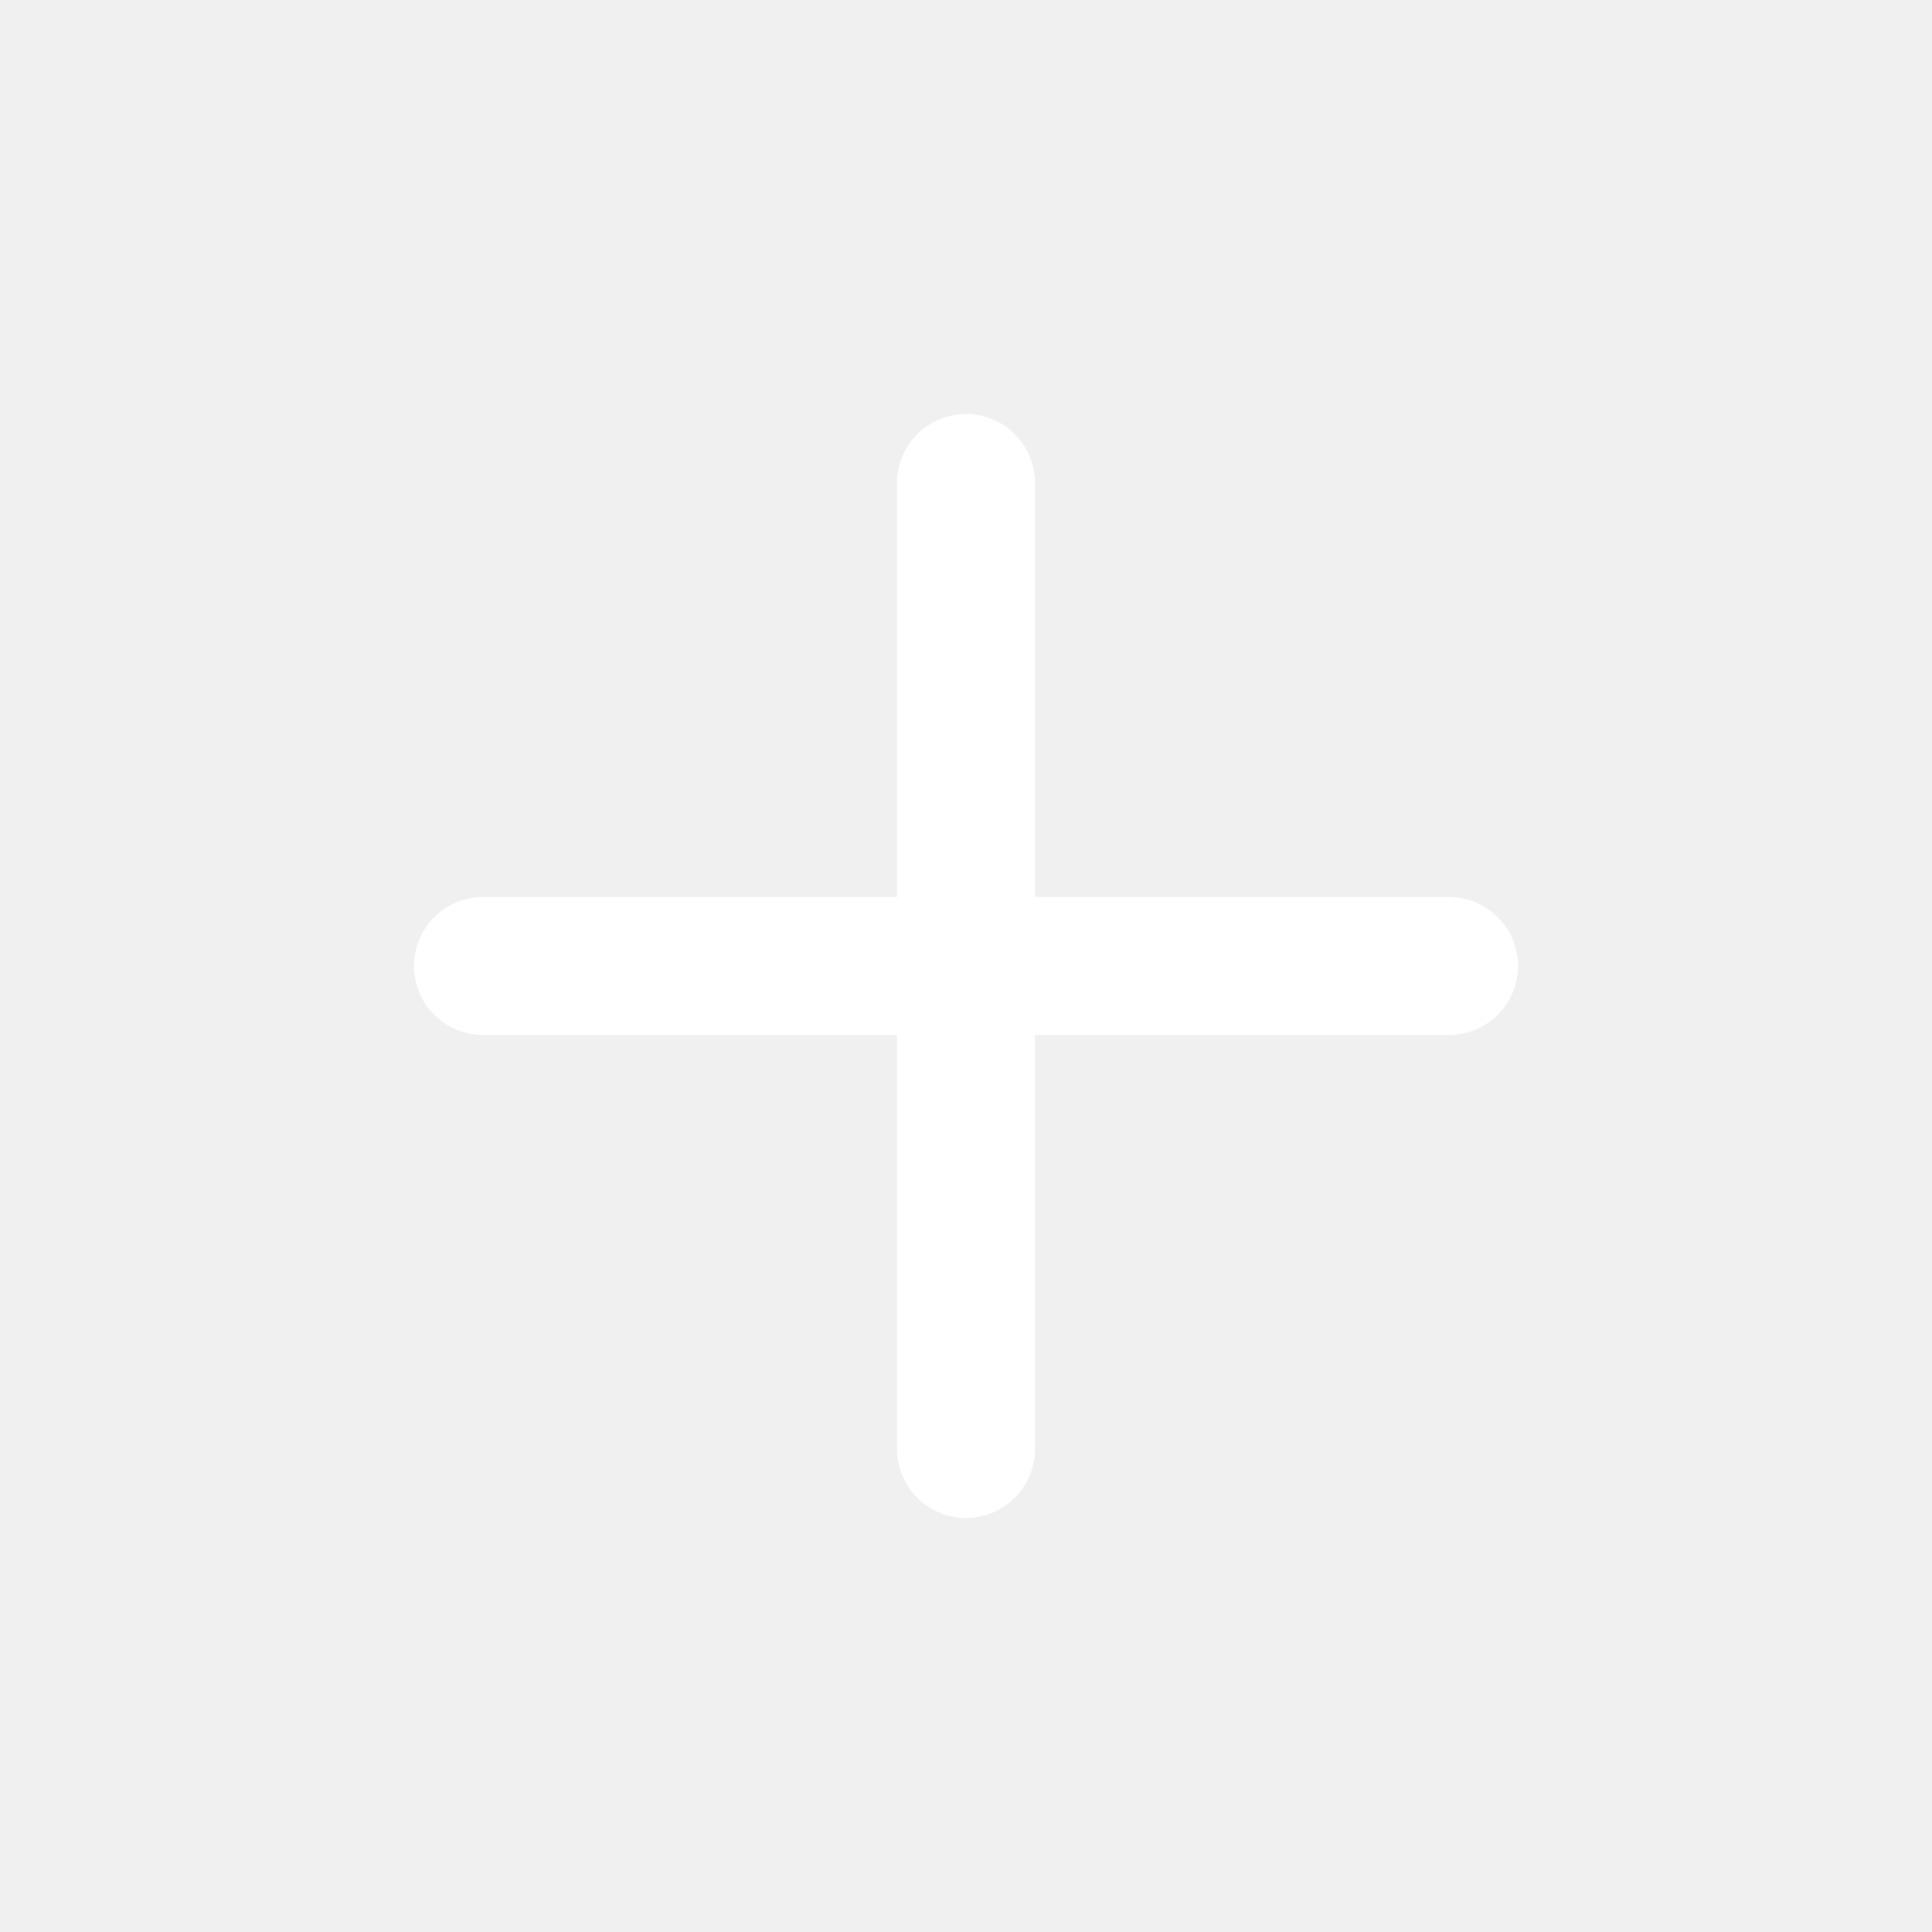
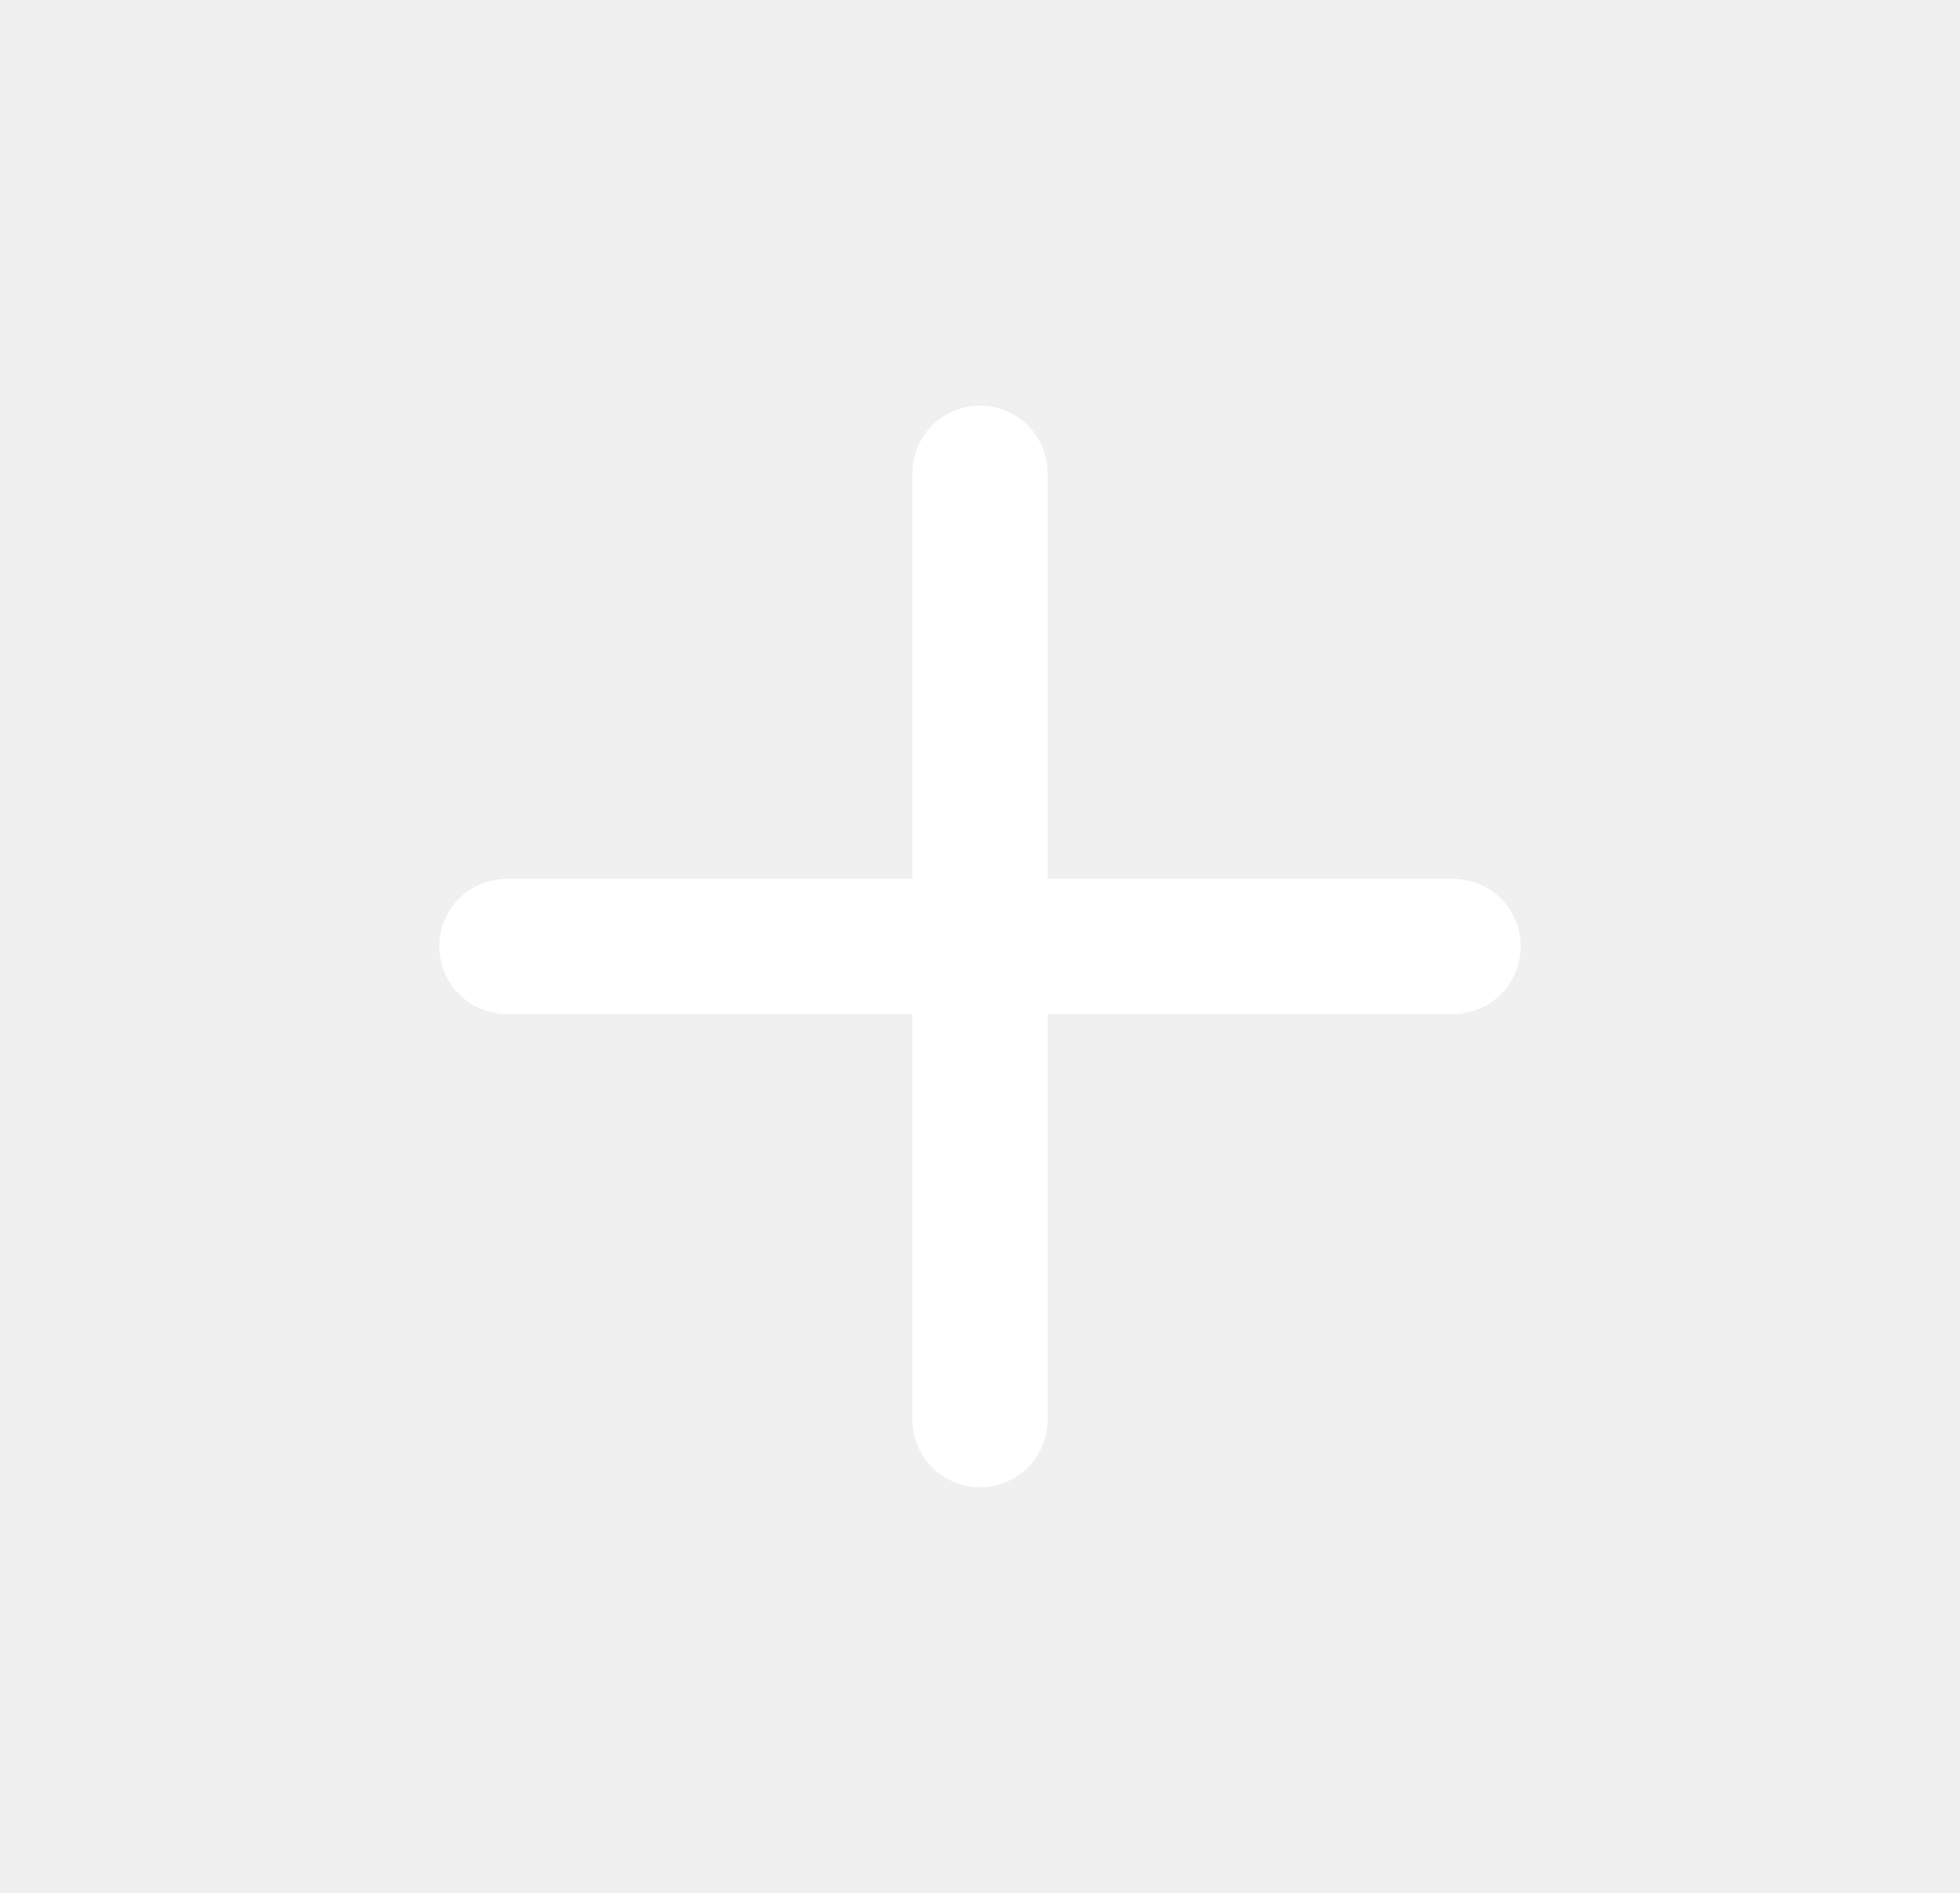
- <svg xmlns="http://www.w3.org/2000/svg" width="28" height="28" viewBox="0 0 28 28" fill="none">
-   <path d="M14 7V21M21 14L7 14" stroke="white" stroke-width="2" stroke-linecap="round" stroke-linejoin="round" />
+ <svg xmlns="http://www.w3.org/2000/svg" width="29" height="28" viewBox="0 0 29 28" fill="none">
+   <path d="M14.5 7V21M21.5 14L7.5 14" stroke="white" stroke-width="2" stroke-linecap="round" stroke-linejoin="round" />
</svg>
